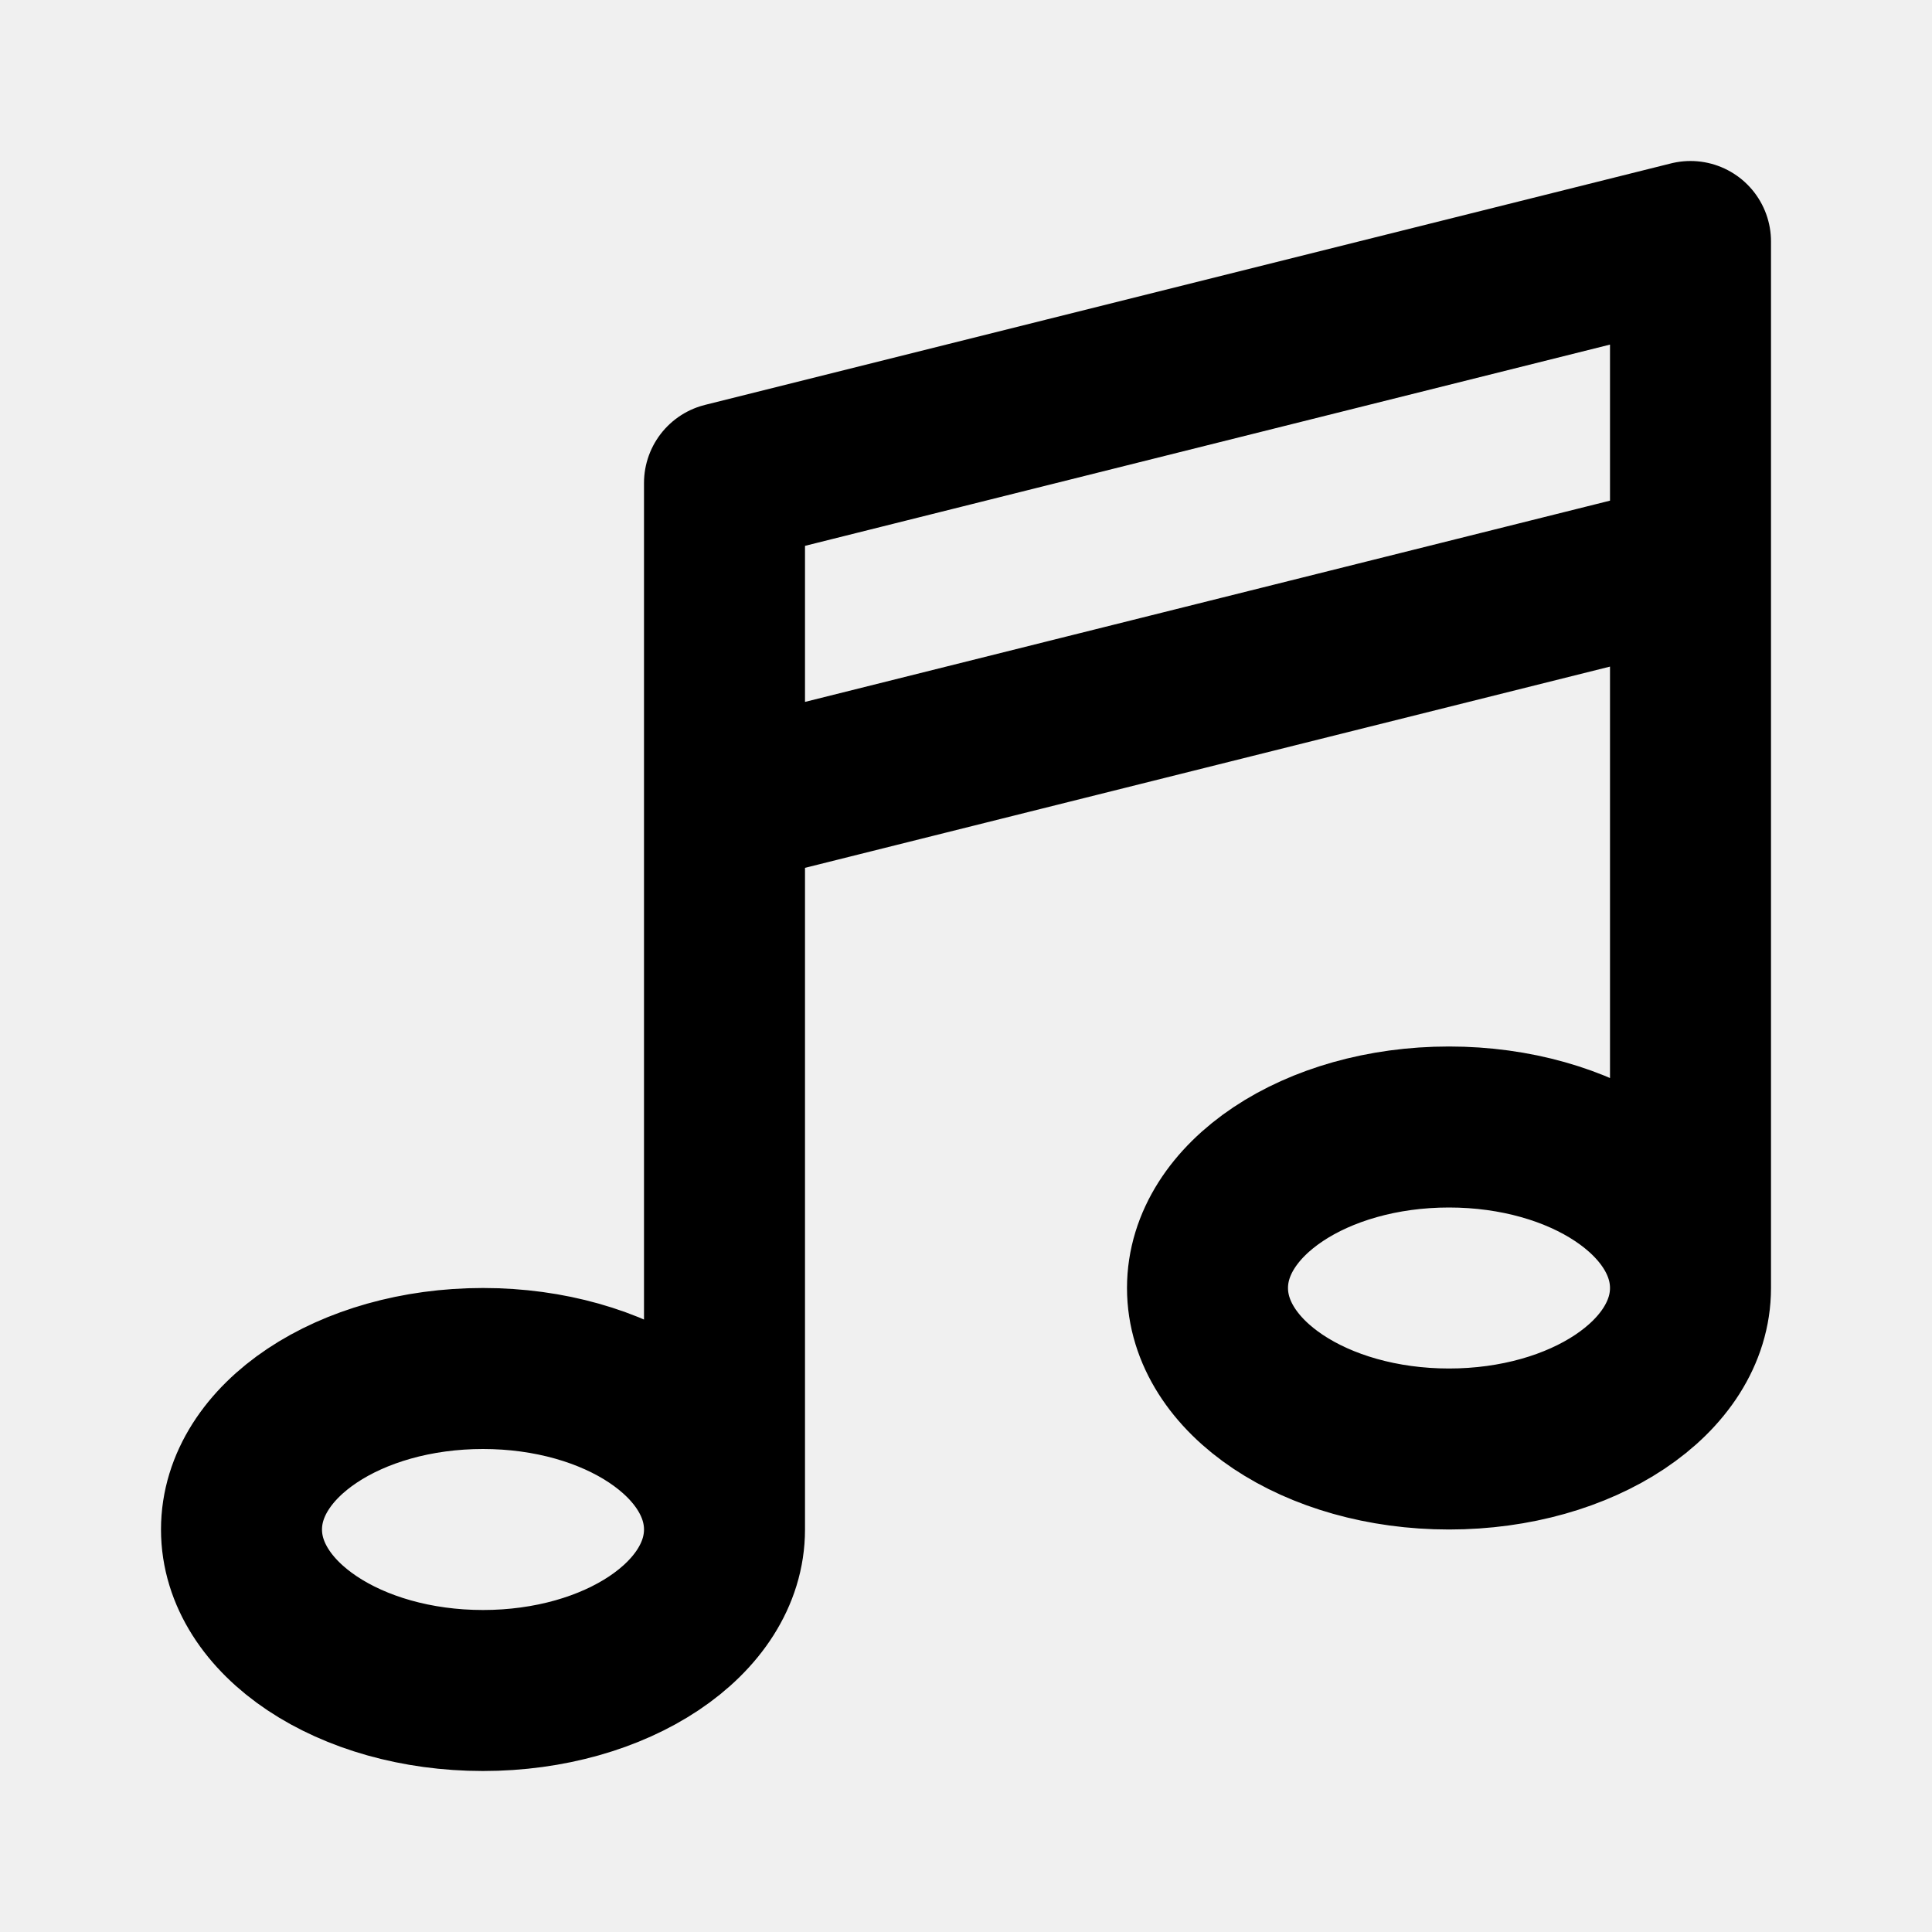
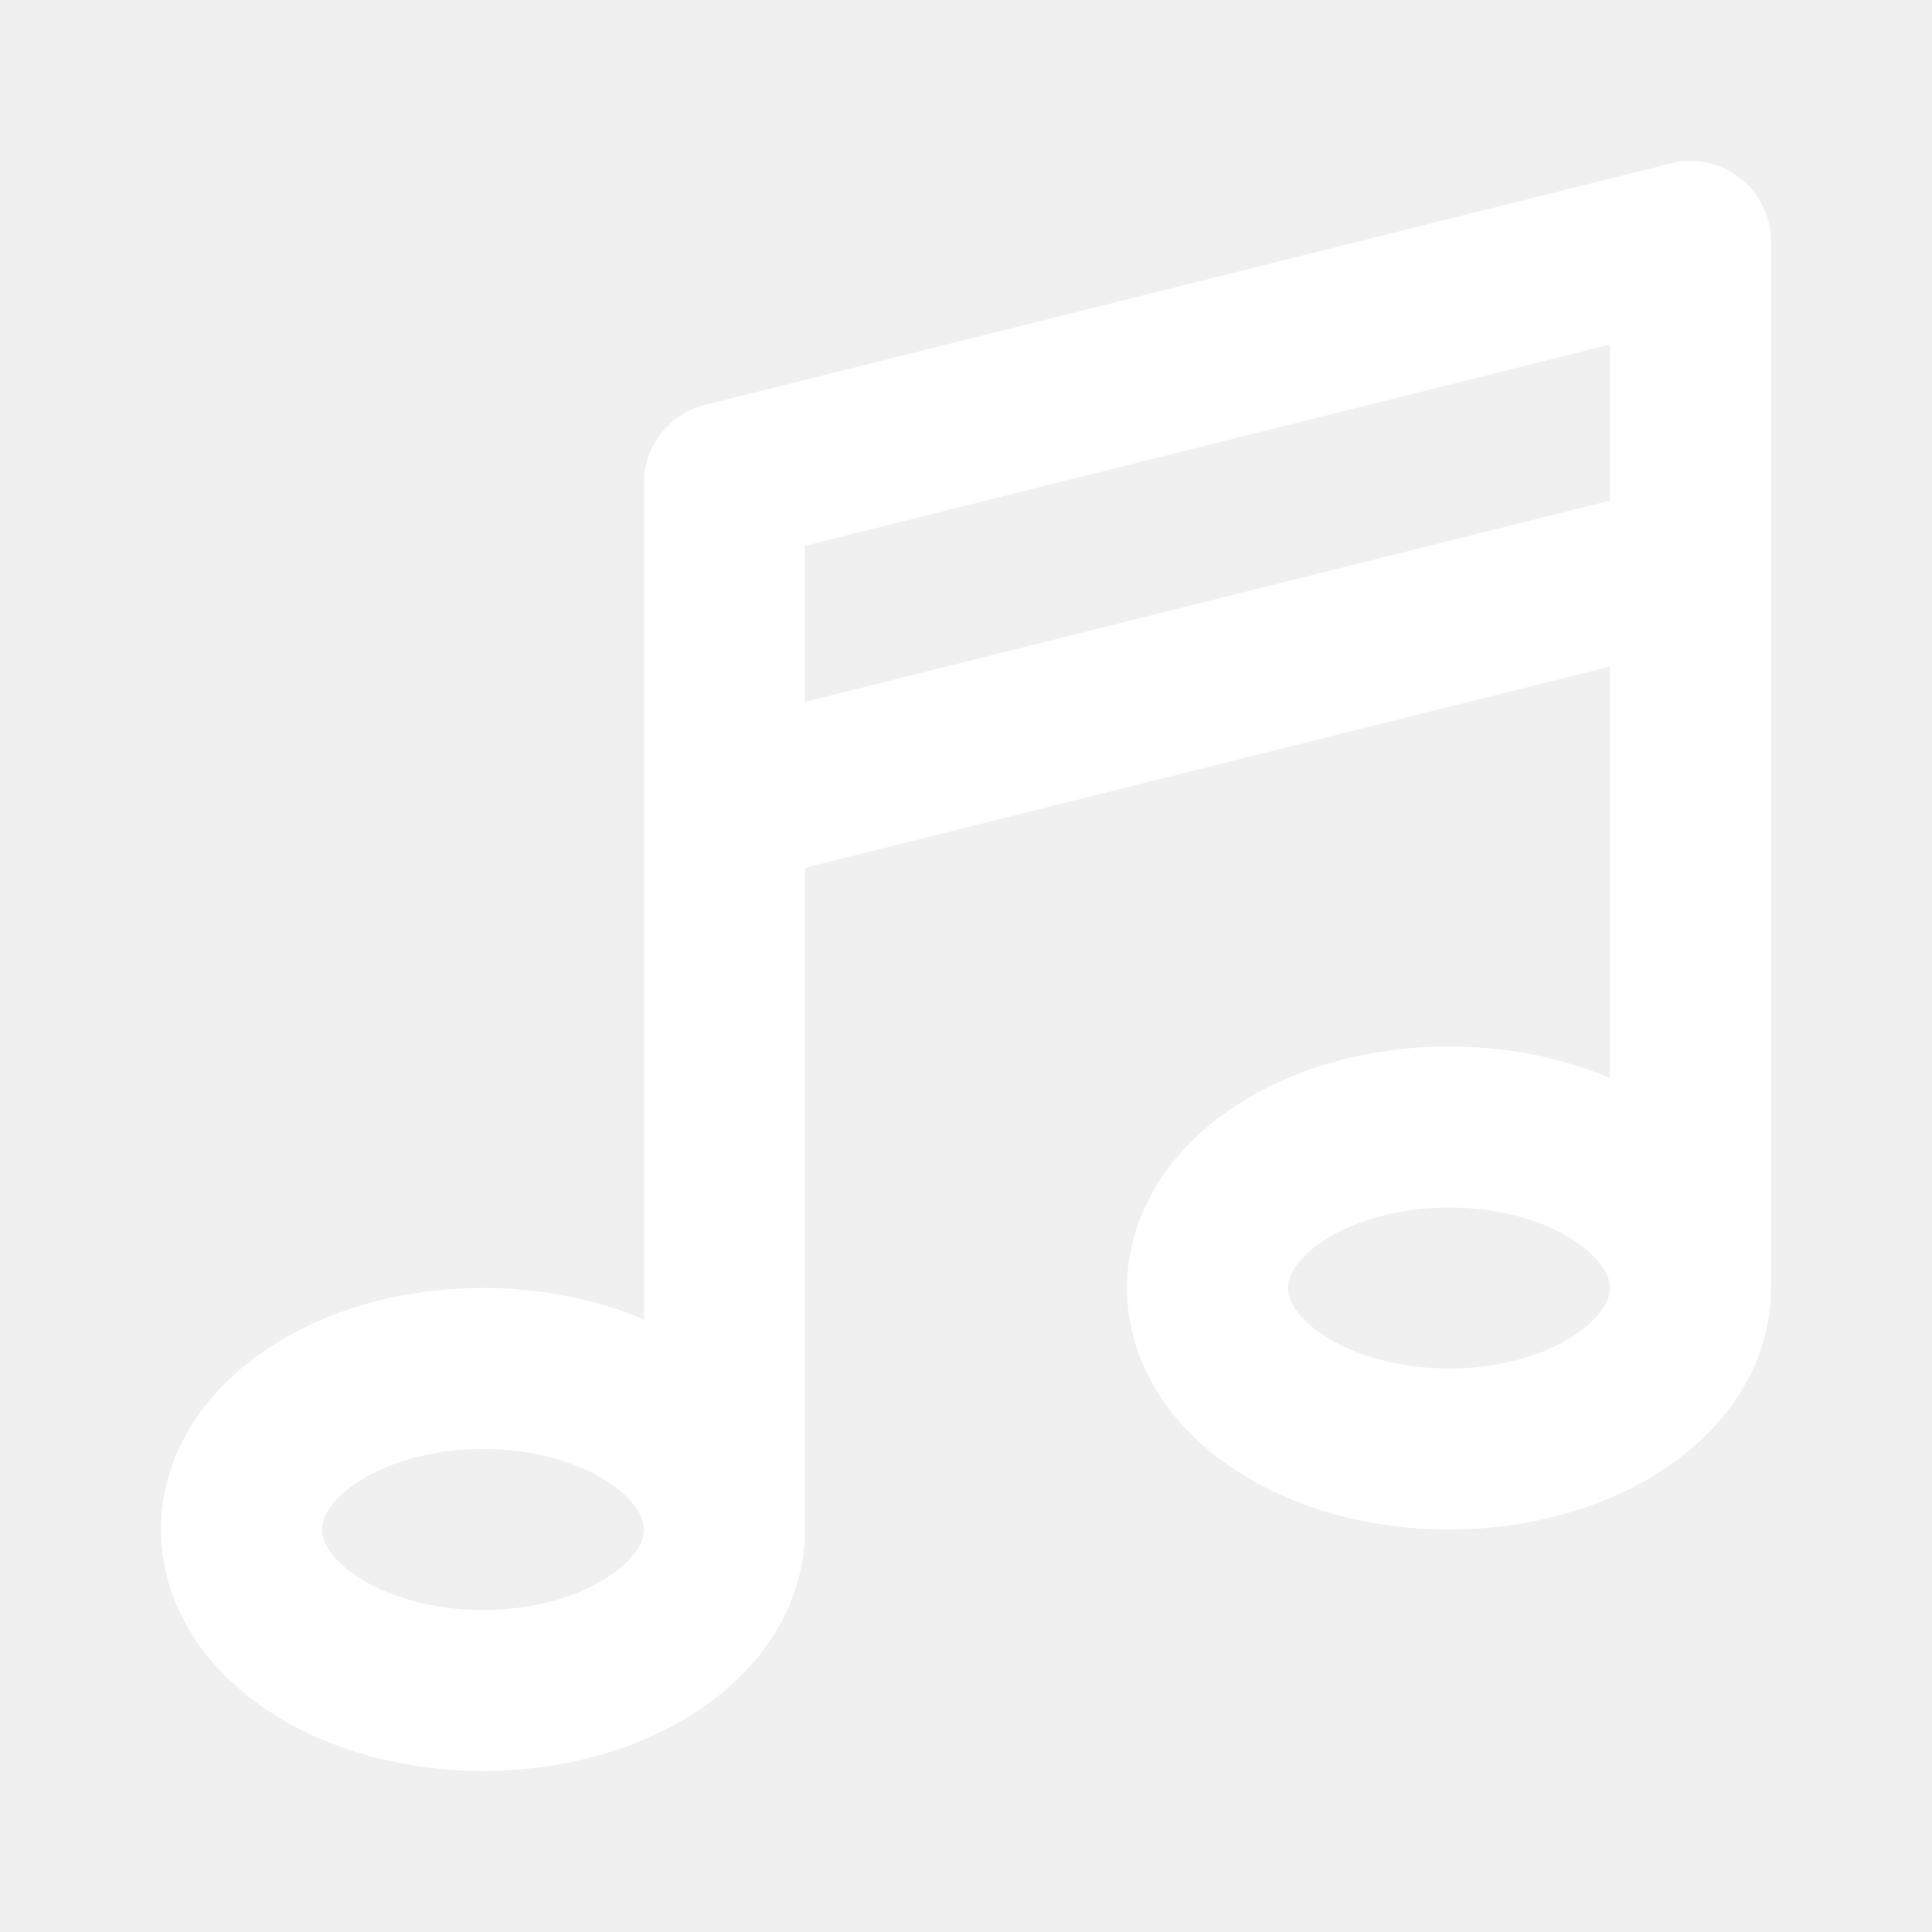
- <svg xmlns="http://www.w3.org/2000/svg" class="h-6 w-6" fill="none" viewBox="0 0 24 24" stroke="currentColor">
+ <svg xmlns="http://www.w3.org/2000/svg" class="h-6 w-6" fill="none" viewBox="0 0 24 24" stroke="#fff">
  <path stroke-linecap="round" stroke-linejoin="round" stroke-width="2" d="M9 19V6l12-3v13M9 19c0 1.105-1.343 2-3 2s-3-.895-3-2 1.343-2 3-2 3 .895 3 2zm12-3c0 1.105-1.343 2-3 2s-3-.895-3-2 1.343-2 3-2 3 .895 3 2zM9 10l12-3" />
</svg>
